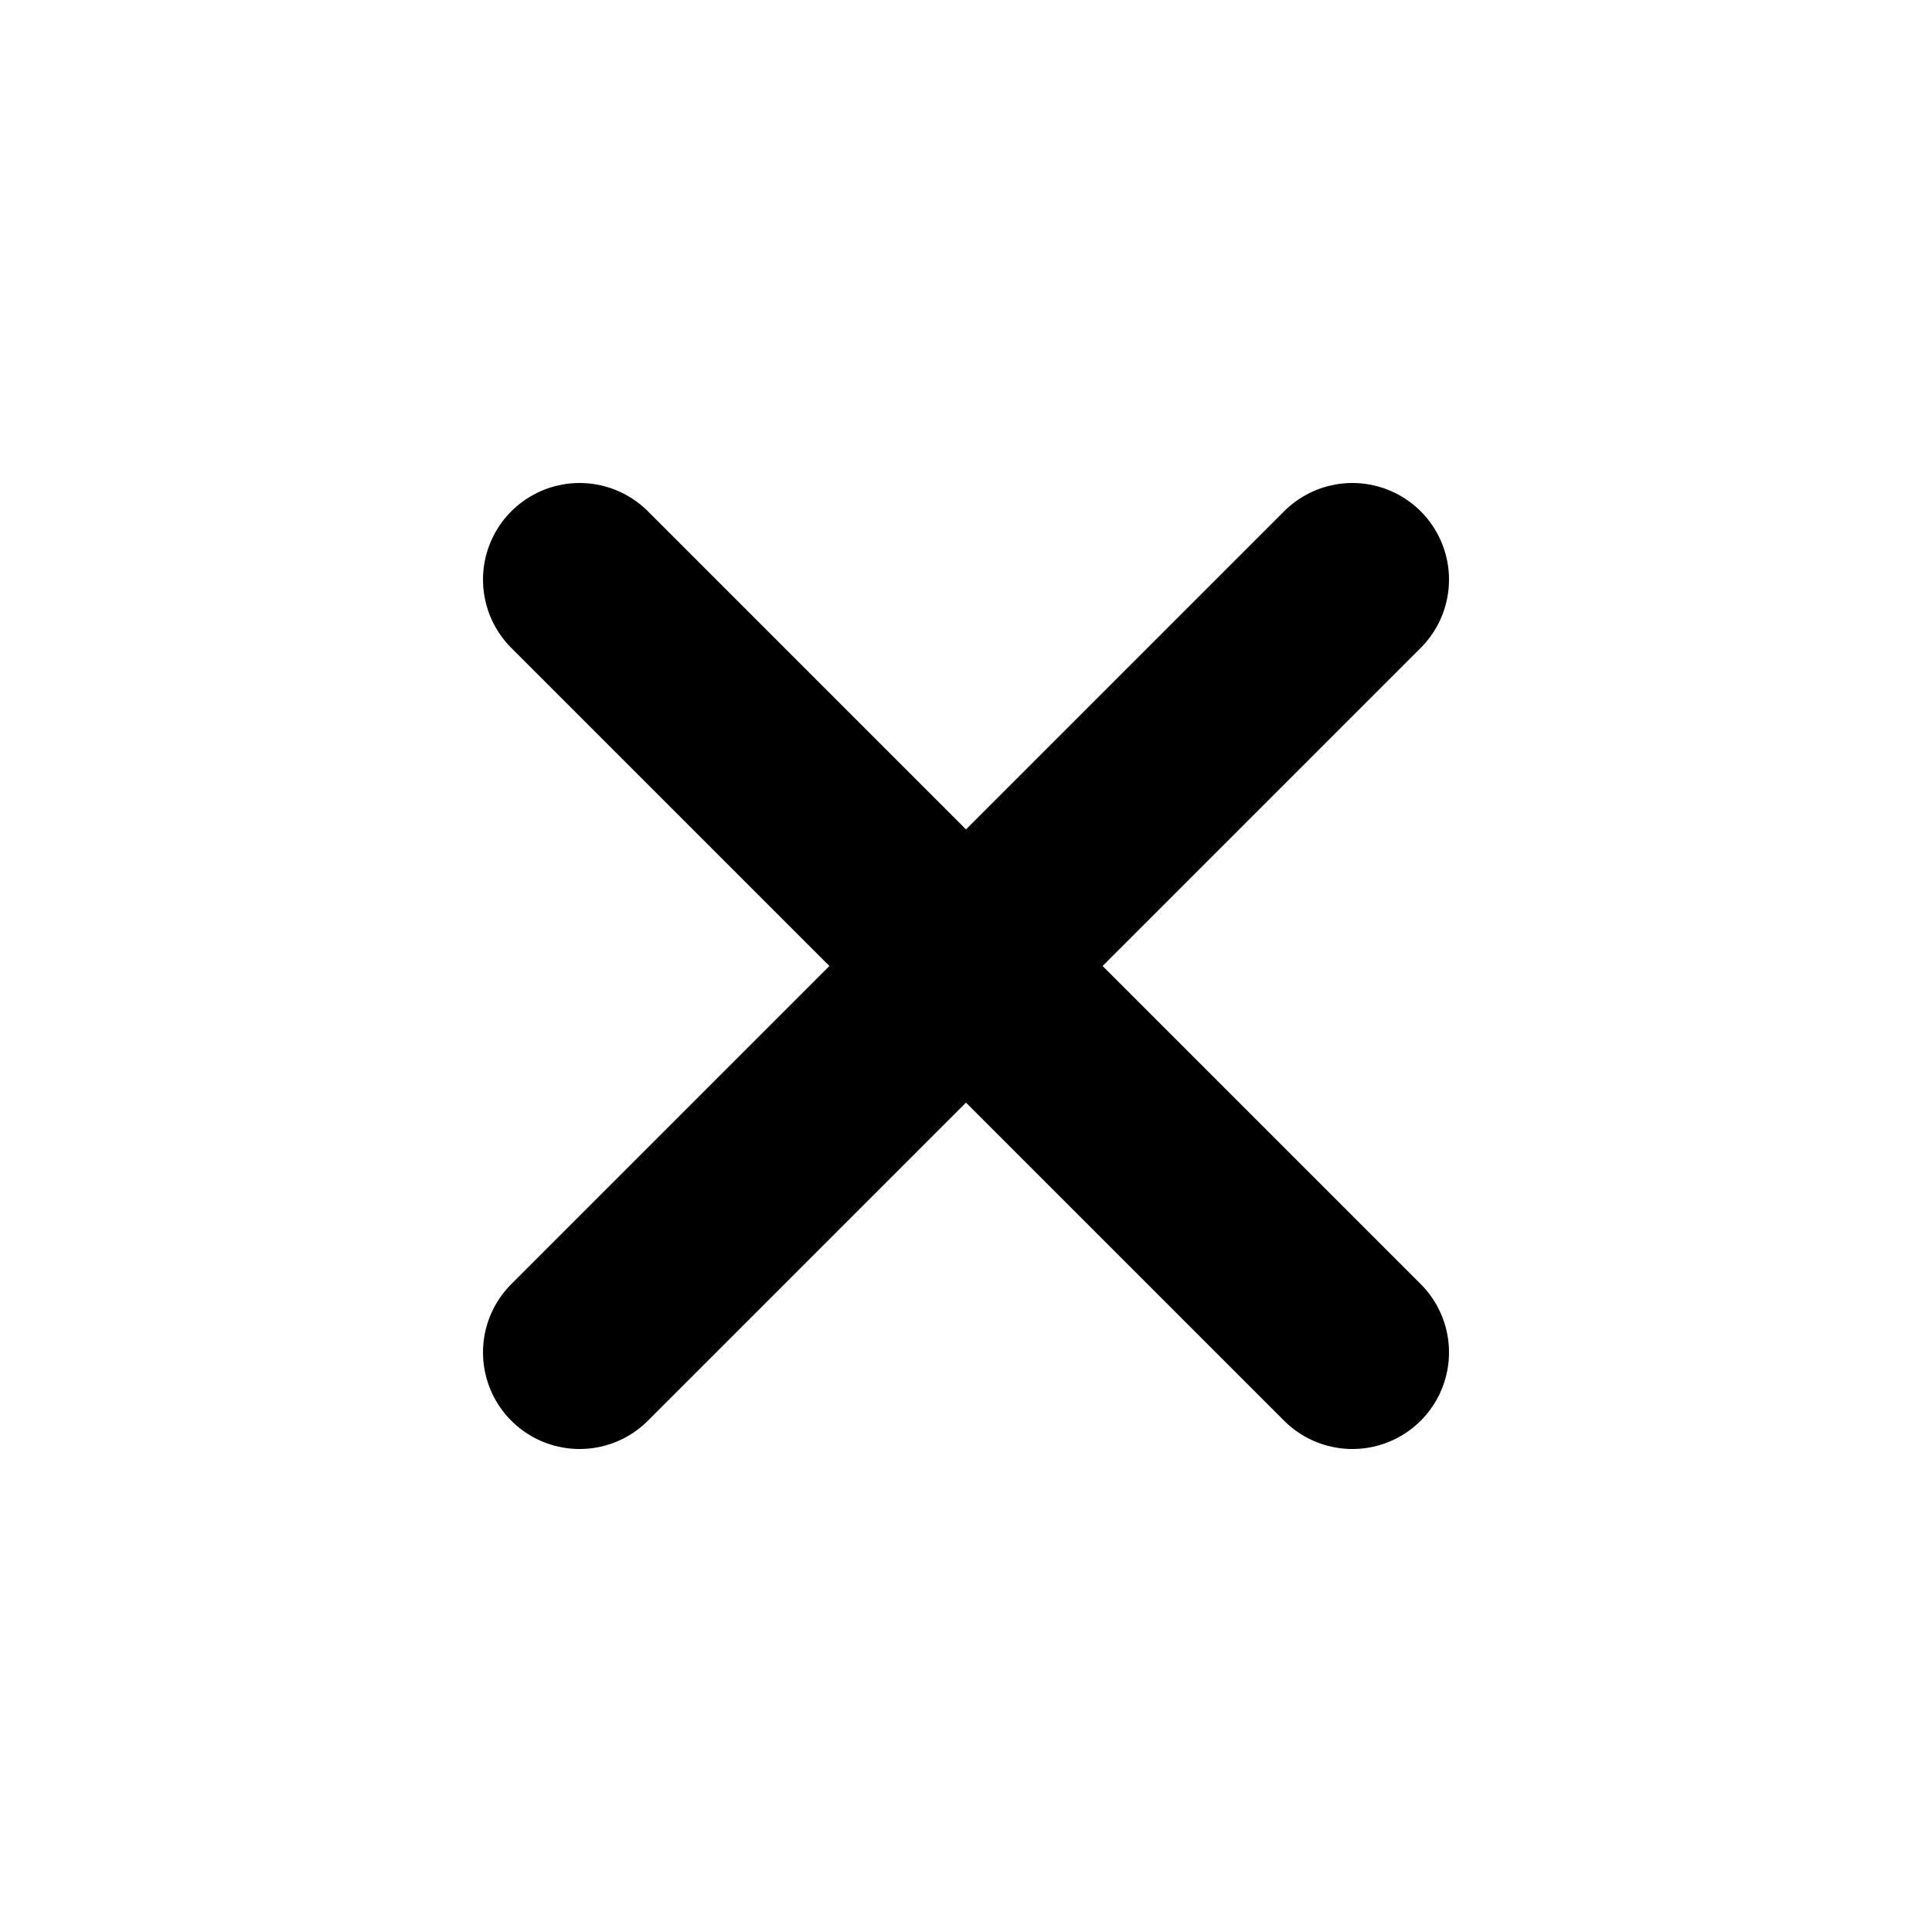
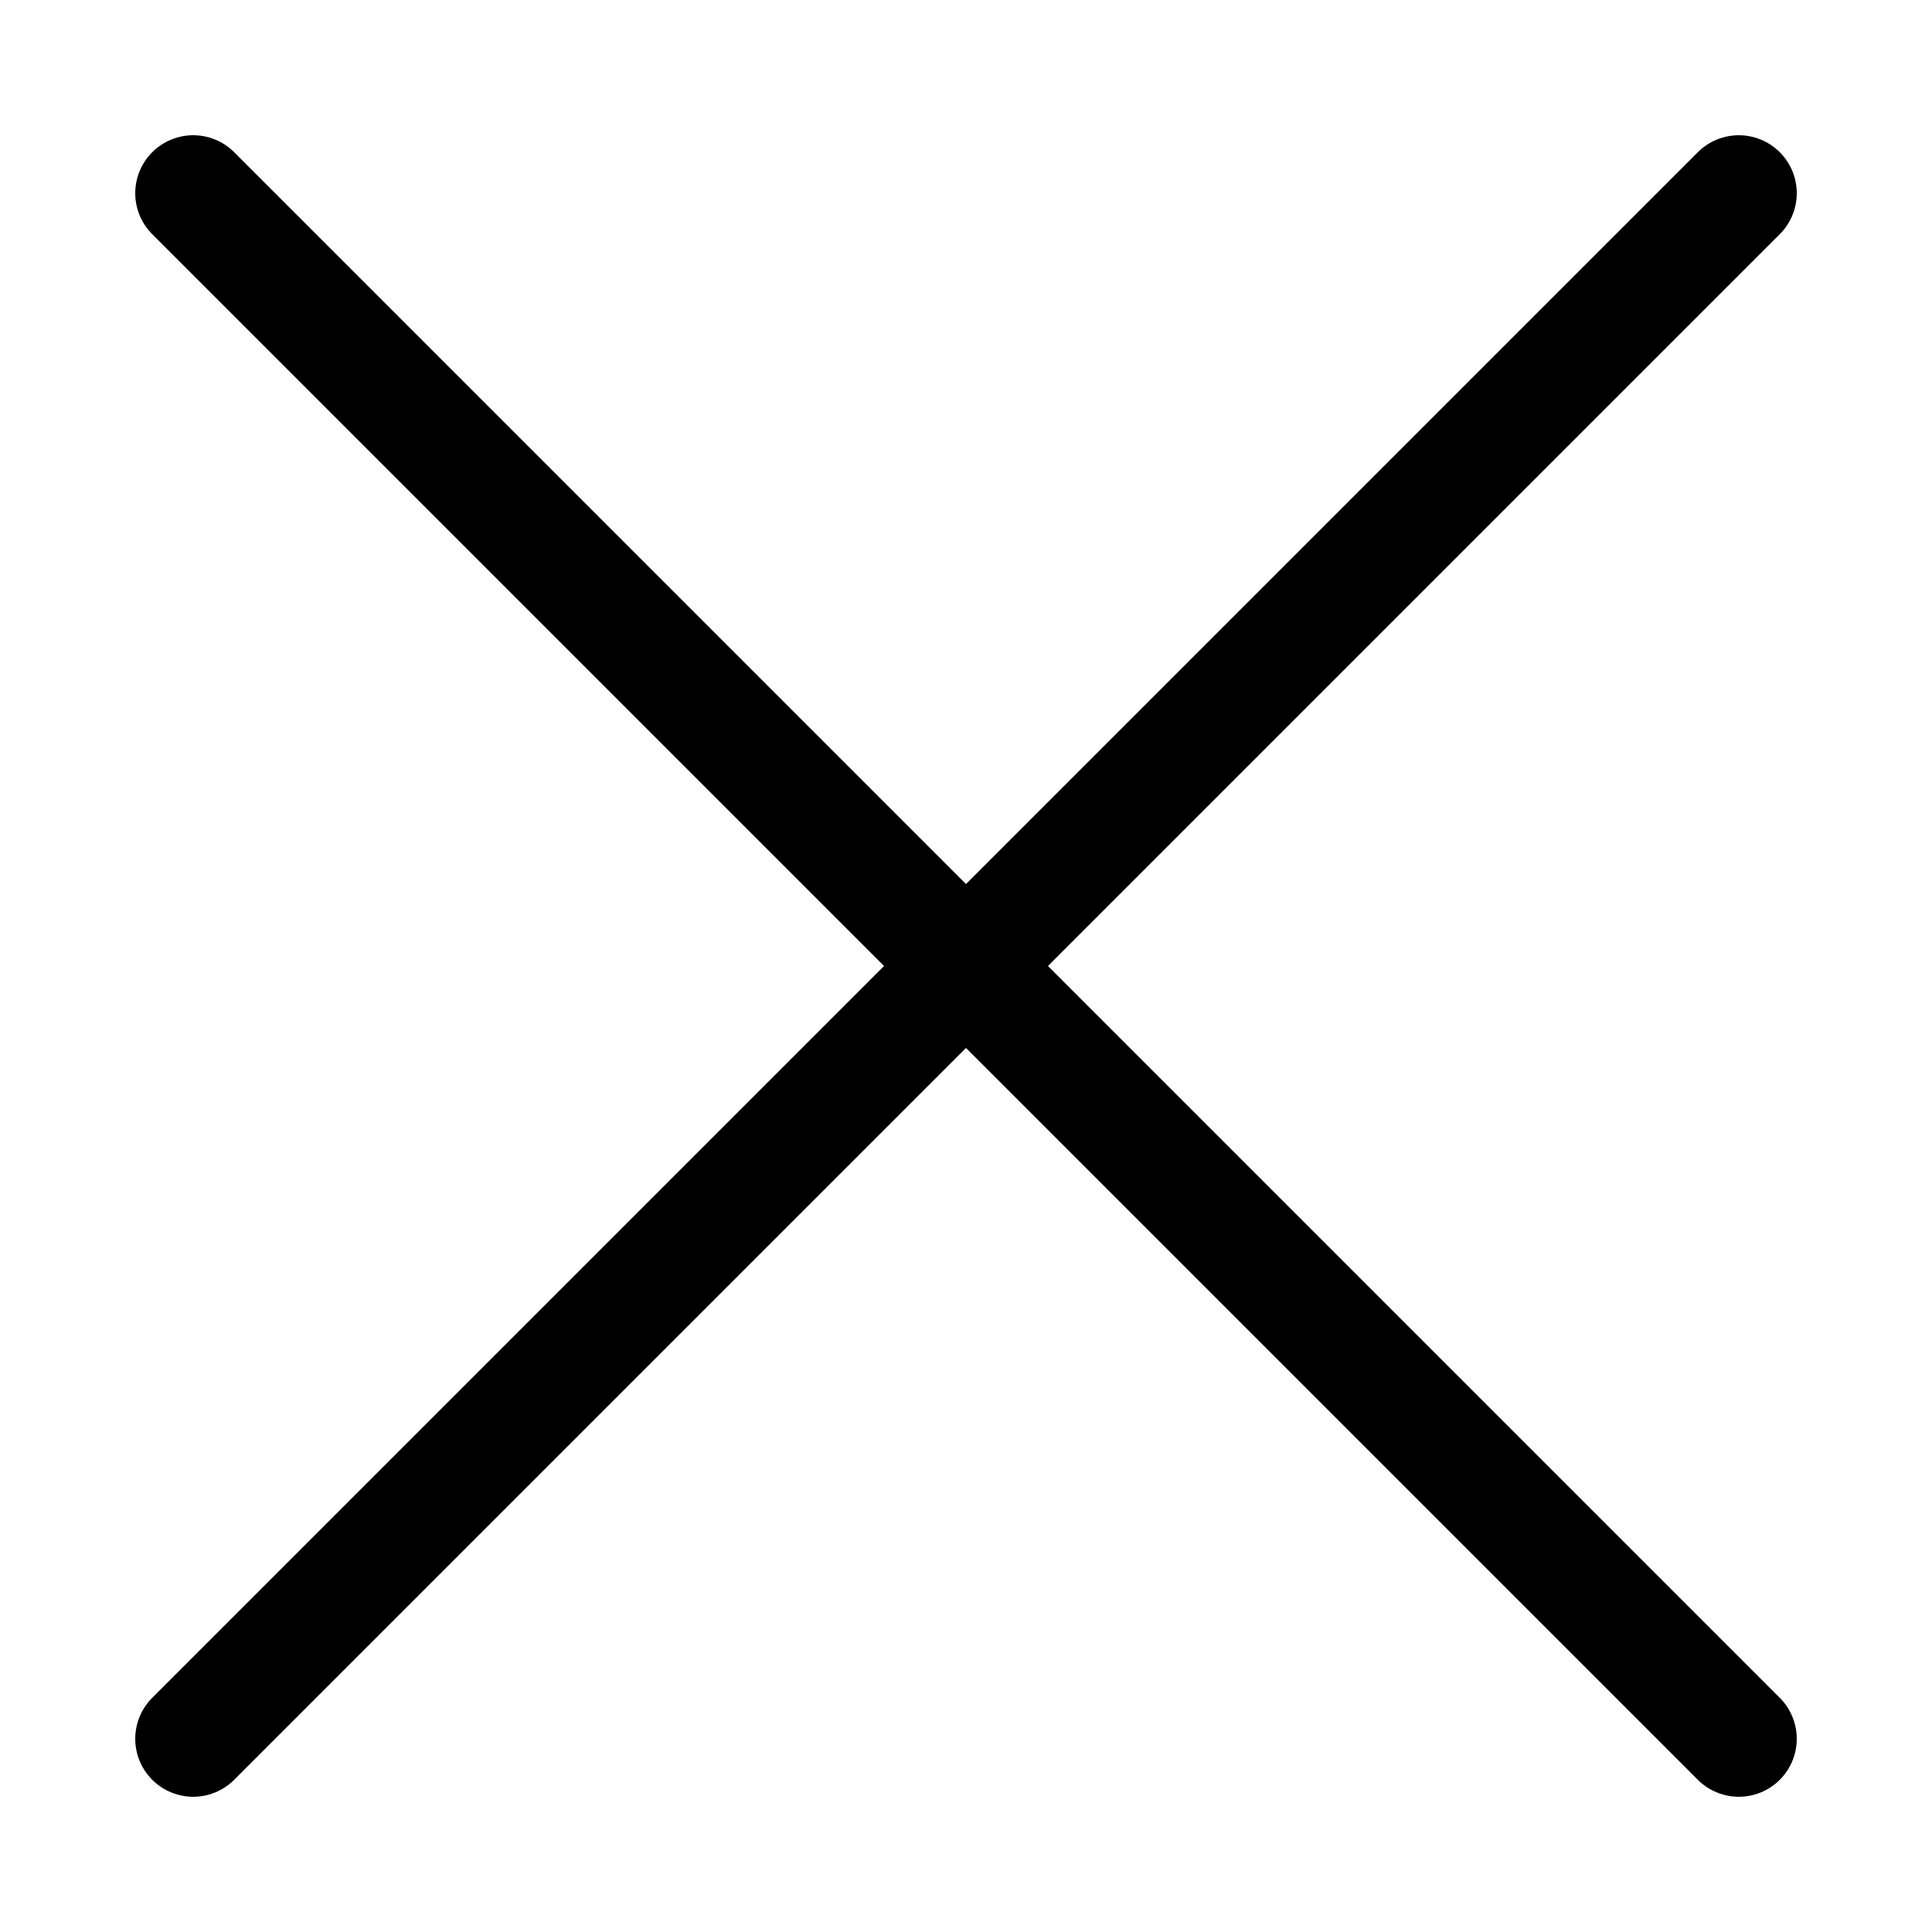
- <svg xmlns="http://www.w3.org/2000/svg" fill="none" viewBox="0 0 20 20">
-   <path stroke="currentColor" stroke-width="2" stroke-linecap="round" stroke-linejoin="round" d="M6 6l8 8M14 6l-8 8" />
+ <svg xmlns="http://www.w3.org/2000/svg" fill="none" viewBox="5 5 10 10">
+   <path stroke="currentColor" stroke-width="0.6" stroke-linecap="round" stroke-linejoin="round" d="M6 6l8 8M14 6l-8 8" />
</svg>
